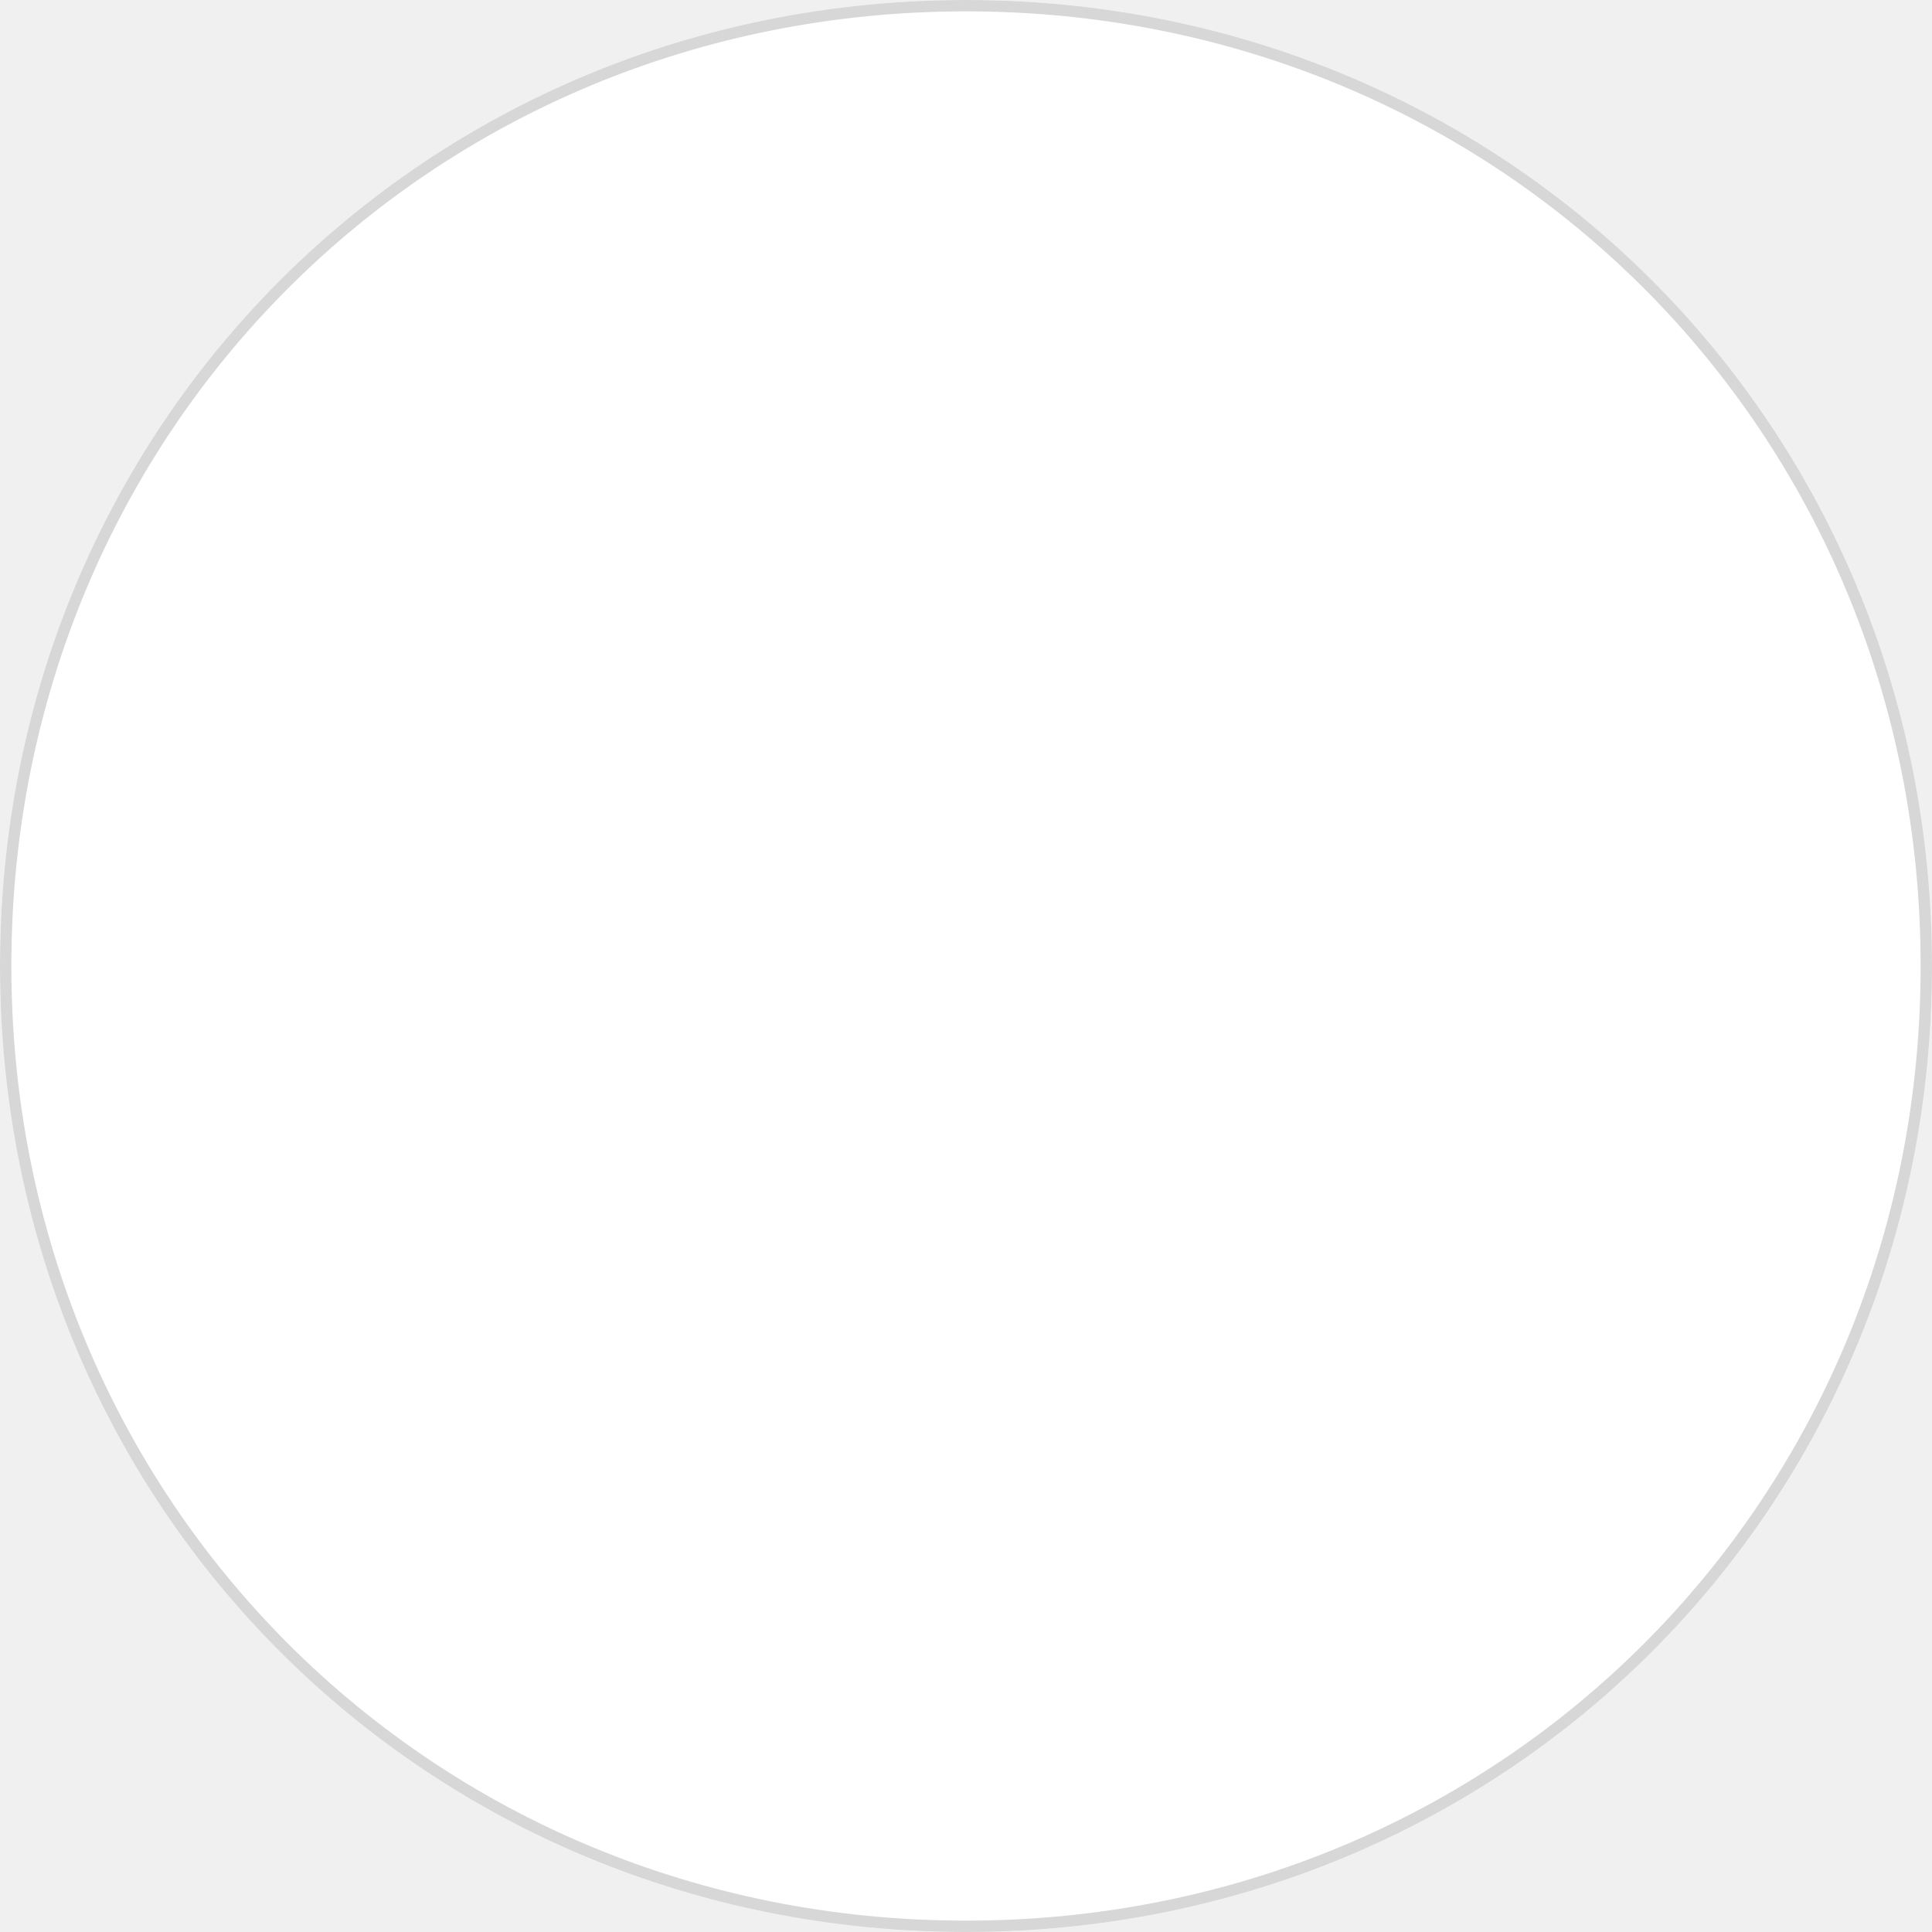
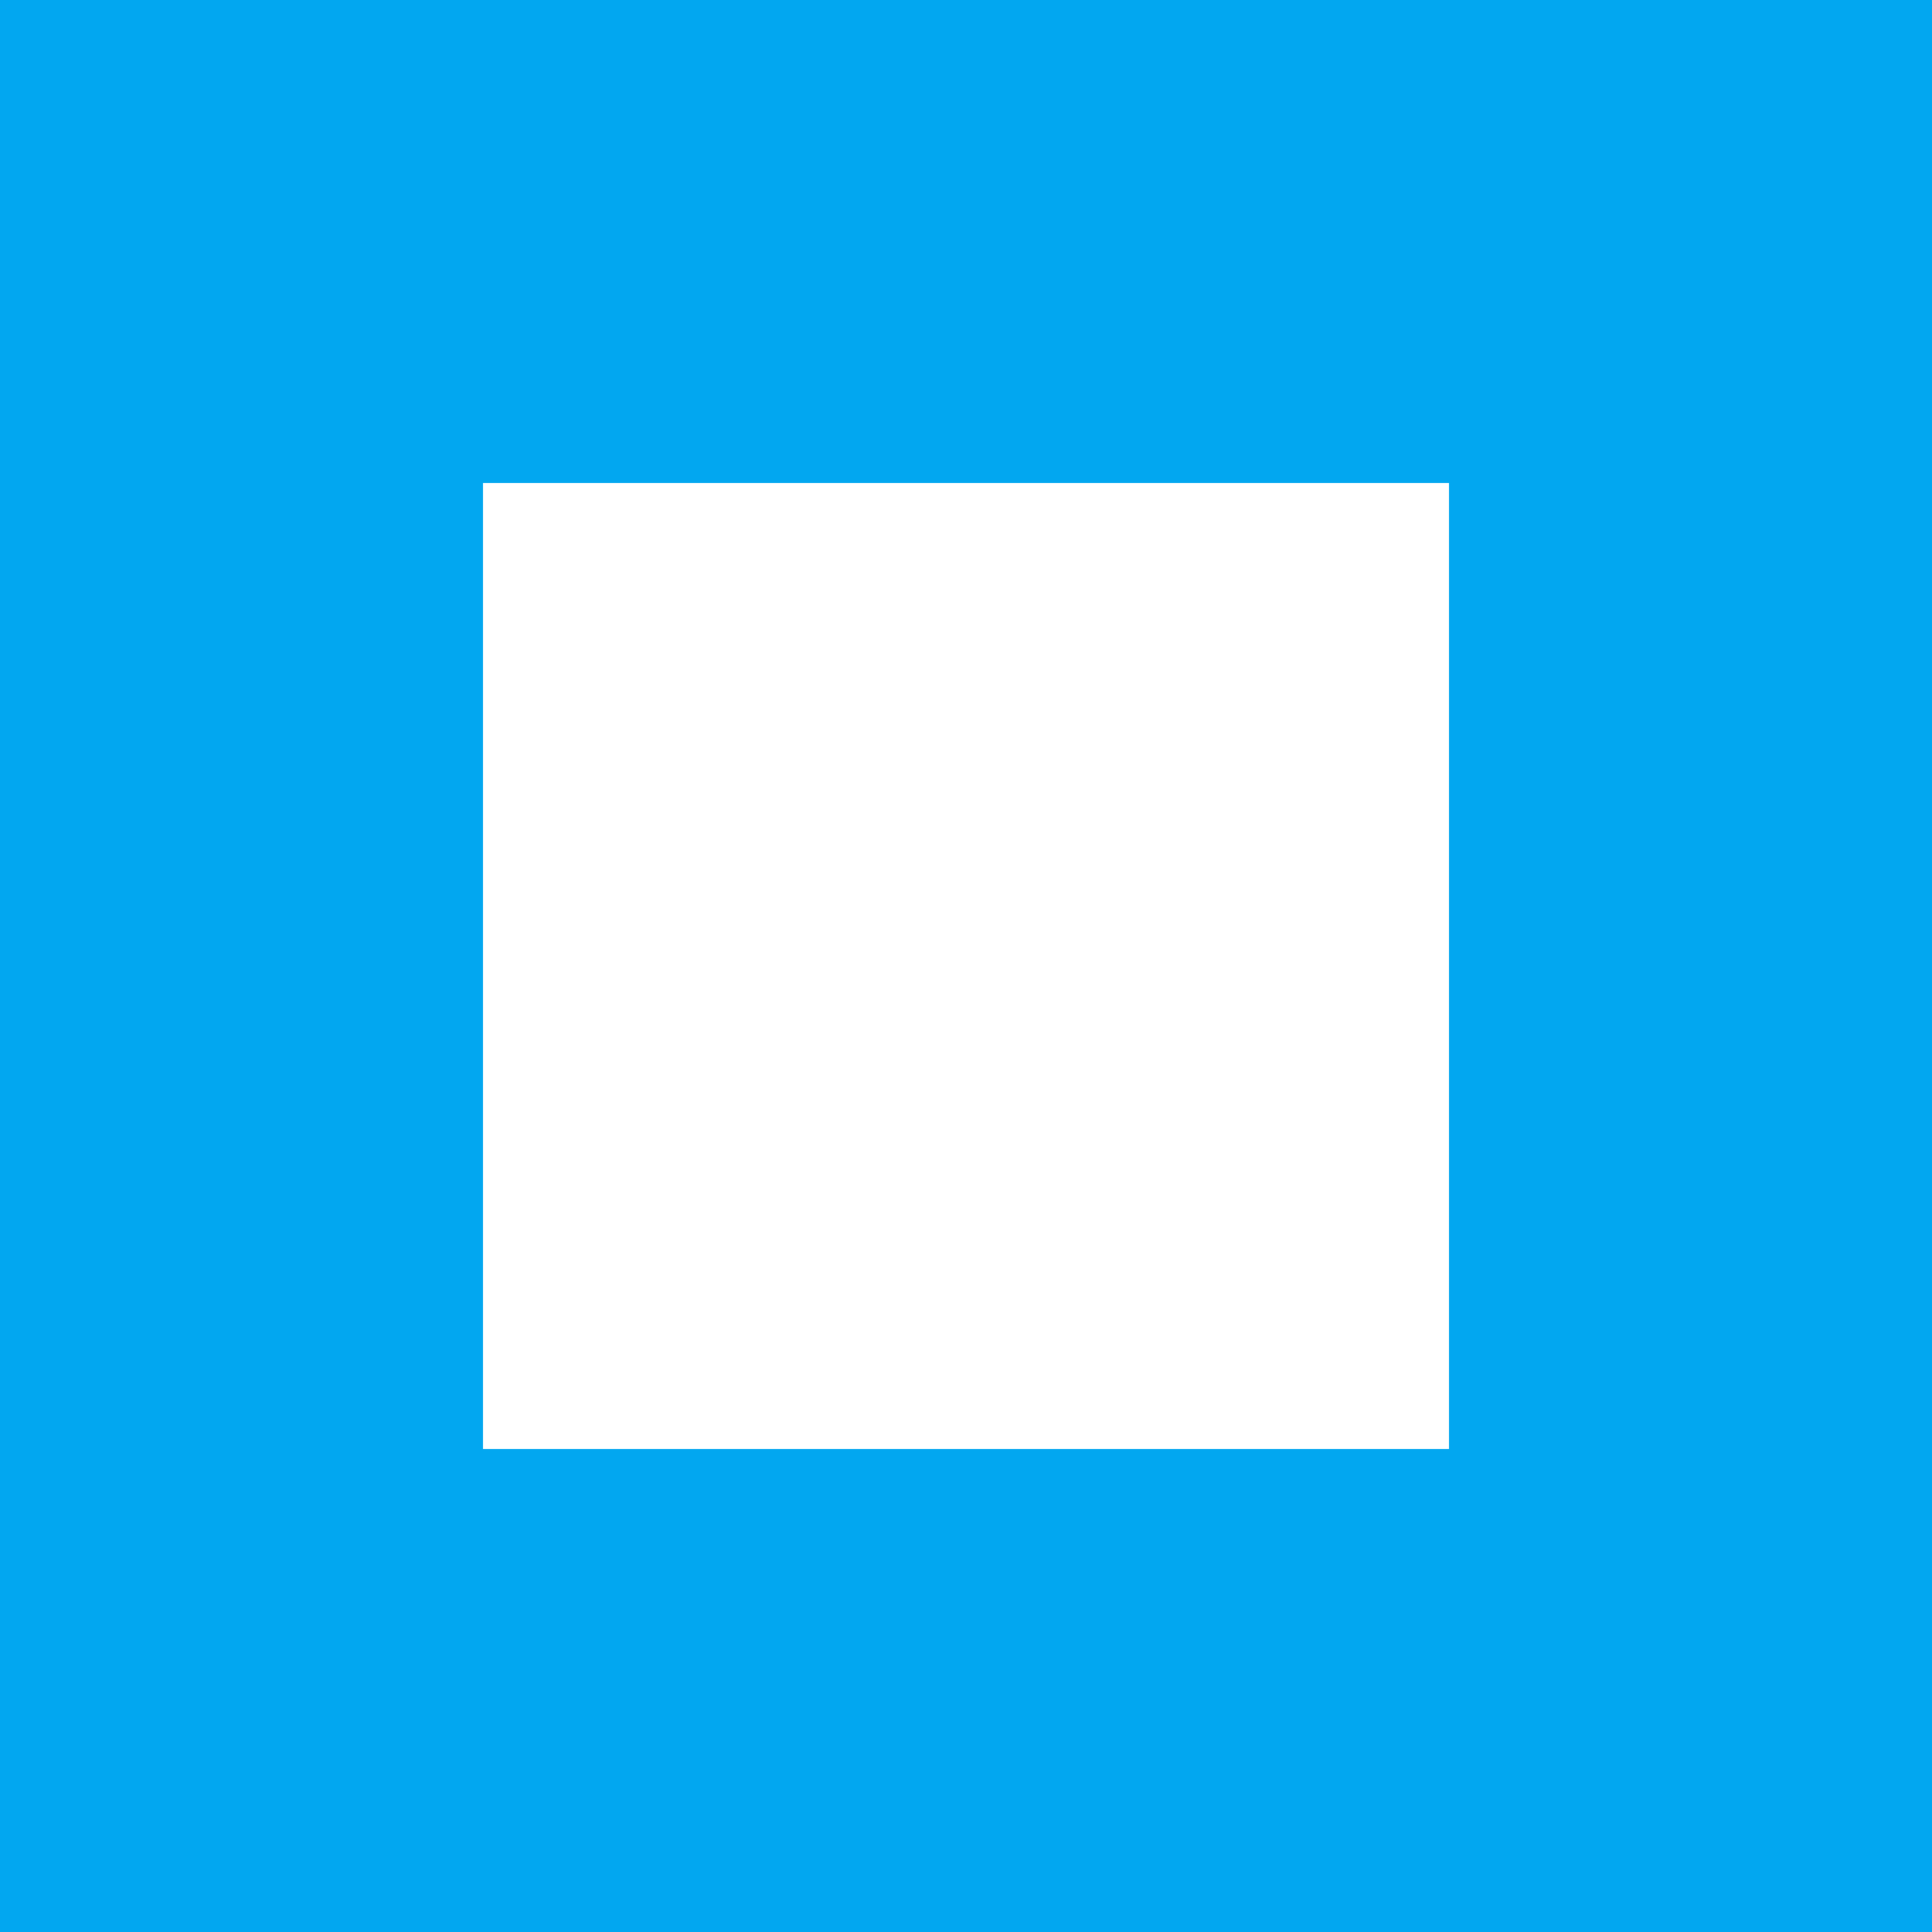
- <svg xmlns="http://www.w3.org/2000/svg" version="1.1" width="170px" height="170px">
-   <g transform="matrix(1 0 0 1 -90 -86 )">
-     <path d="M 175 86  C 222.6 86  260 123.4  260 171  C 260 218.6  222.6 256  175 256  C 127.4 256  90 218.6  90 171  C 90 123.4  127.4 86  175 86  Z " fill-rule="nonzero" fill="#ffffff" stroke="none" />
-     <path d="M 175 86.5  C 222.32 86.5  259.5 123.68  259.5 171  C 259.5 218.32  222.32 255.5  175 255.5  C 127.68 255.5  90.5 218.32  90.5 171  C 90.5 123.68  127.68 86.5  175 86.5  Z " stroke-width="1" stroke="#d7d7d7" fill="none" />
-   </g>
+ <svg xmlns="http://www.w3.org/2000/svg" version="1.1" width="12px" height="12px" viewBox="650 689  12 12">
+   <path d="M 652.5 691.5  L 659.5 691.5  L 659.5 698.5  L 652.5 698.5  L 652.5 691.5  Z " fill-rule="nonzero" fill="#ffffff" stroke="none" />
+   <path d="M 651.5 690.5  L 660.5 690.5  L 660.5 699.5  L 651.5 699.5  L 651.5 690.5  Z " stroke-width="3" stroke="#02a7f0" fill="none" />
</svg>
